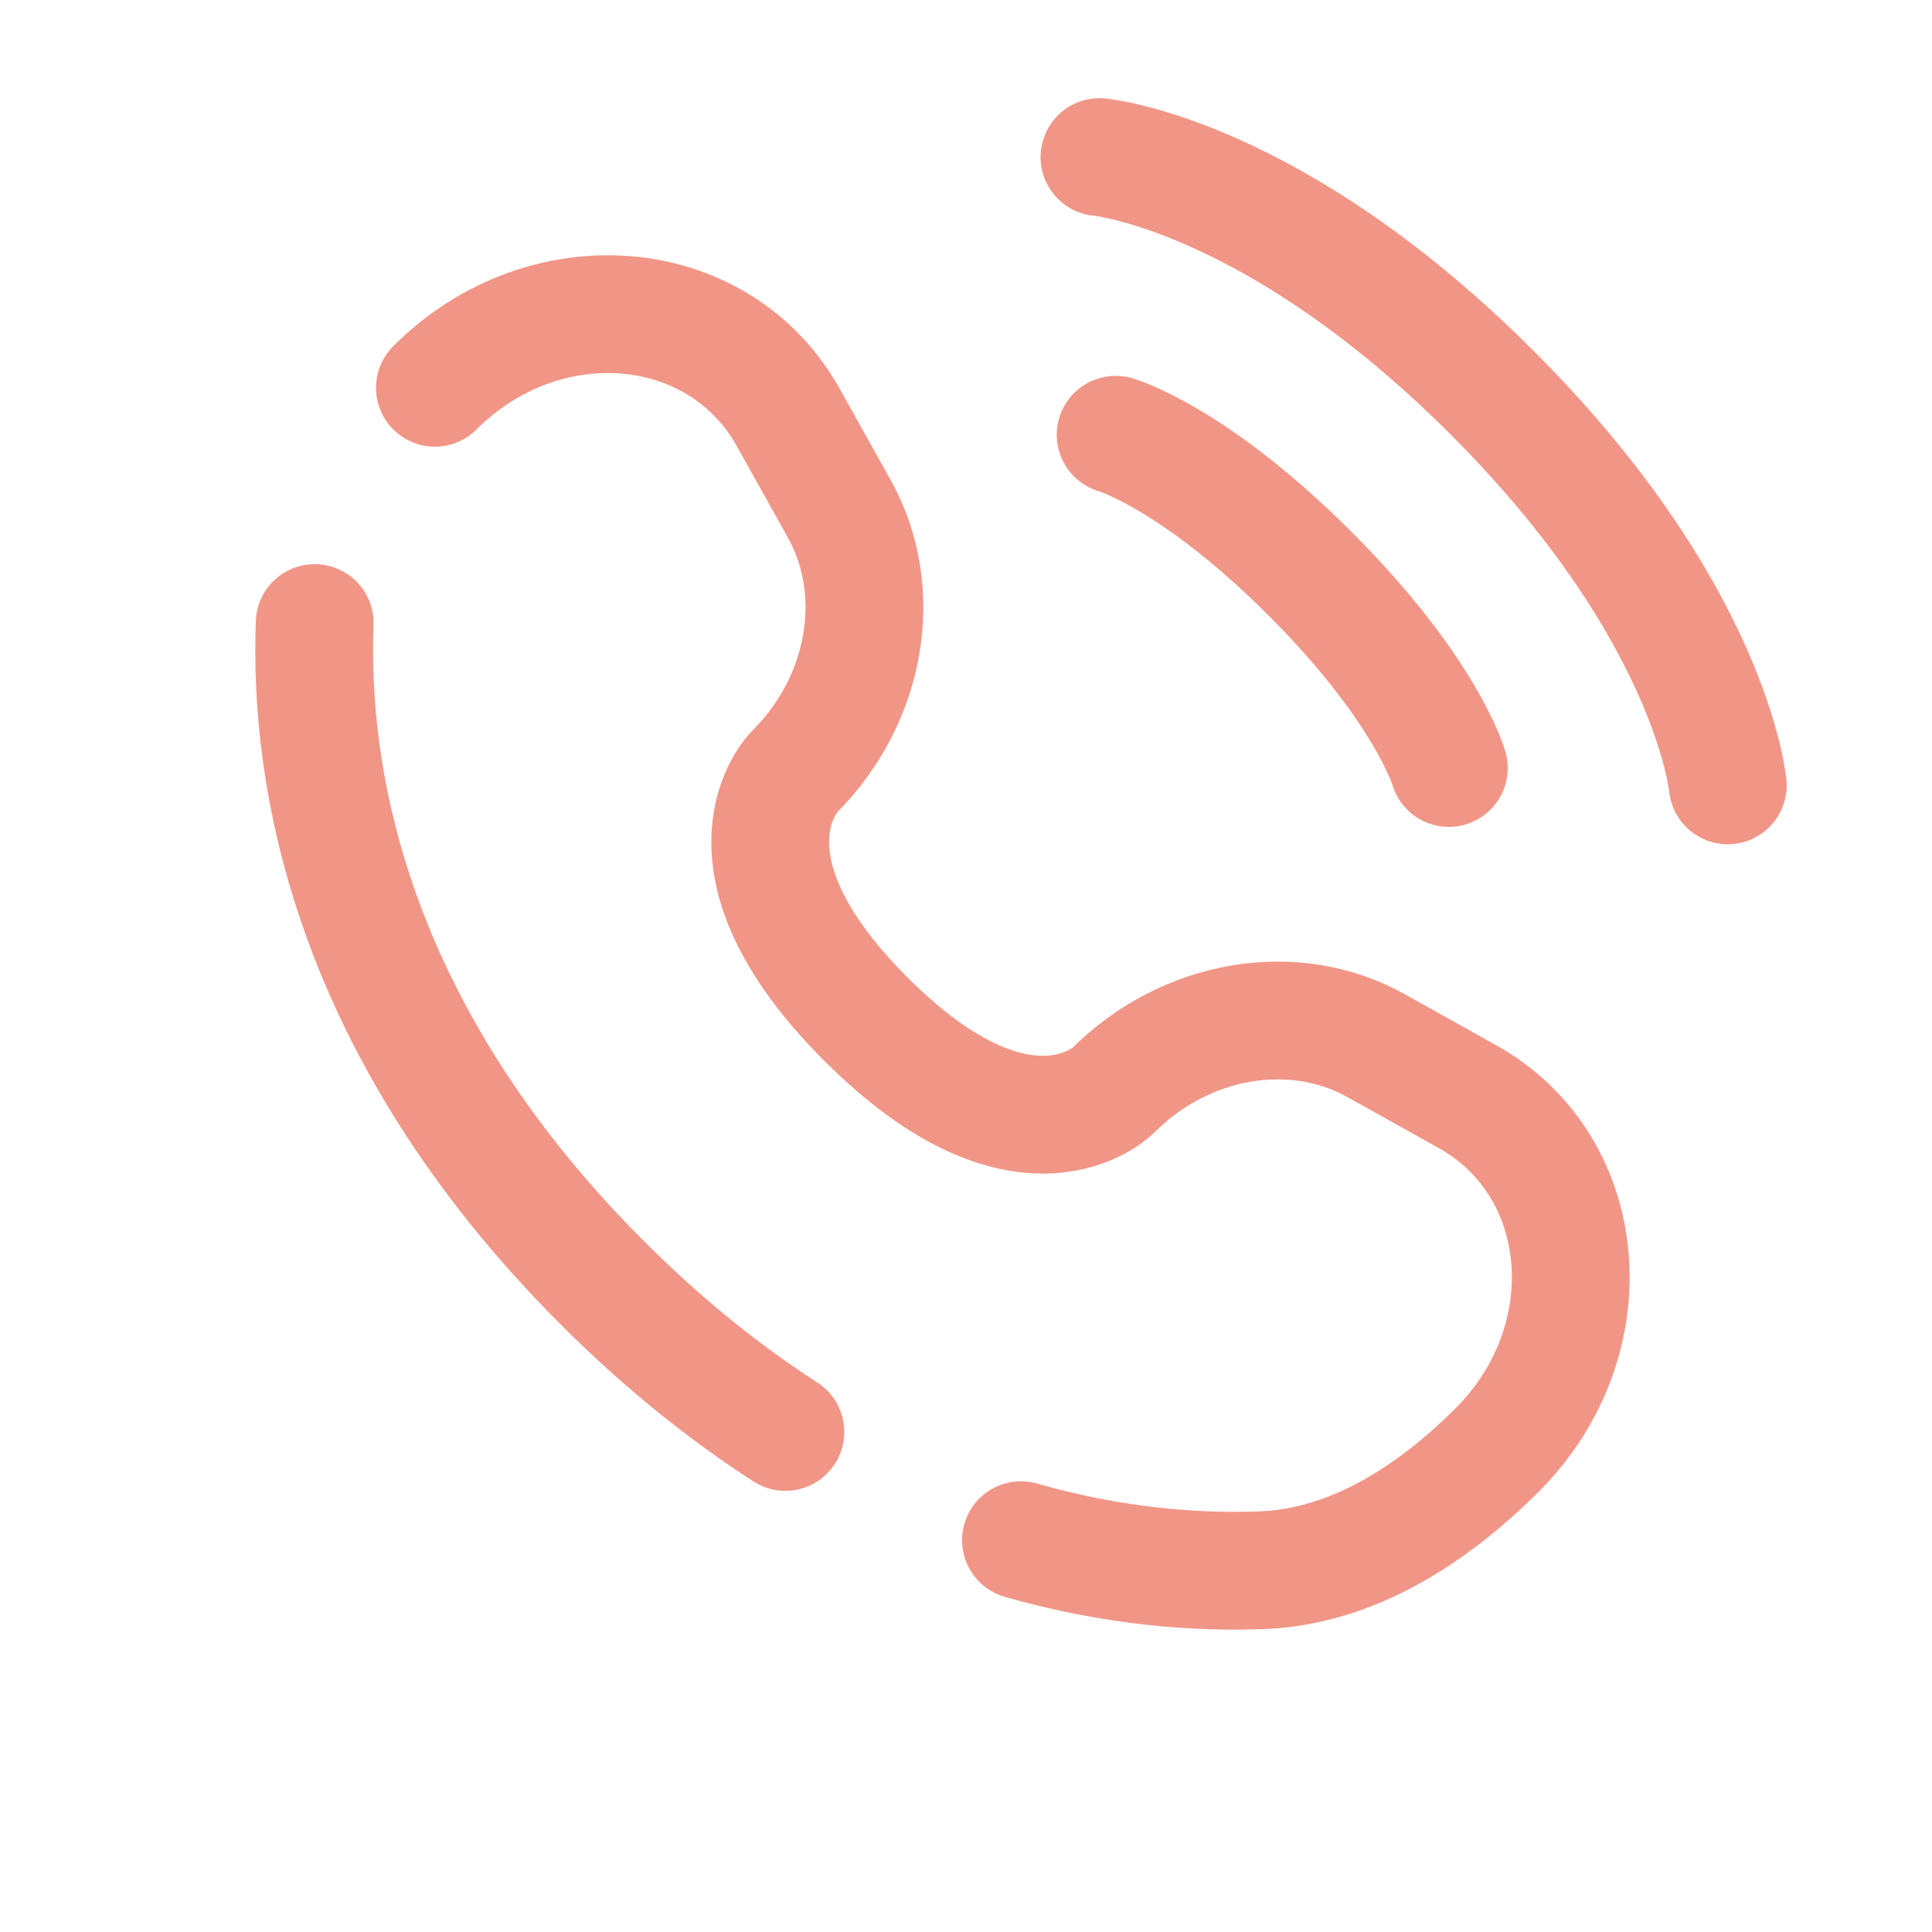
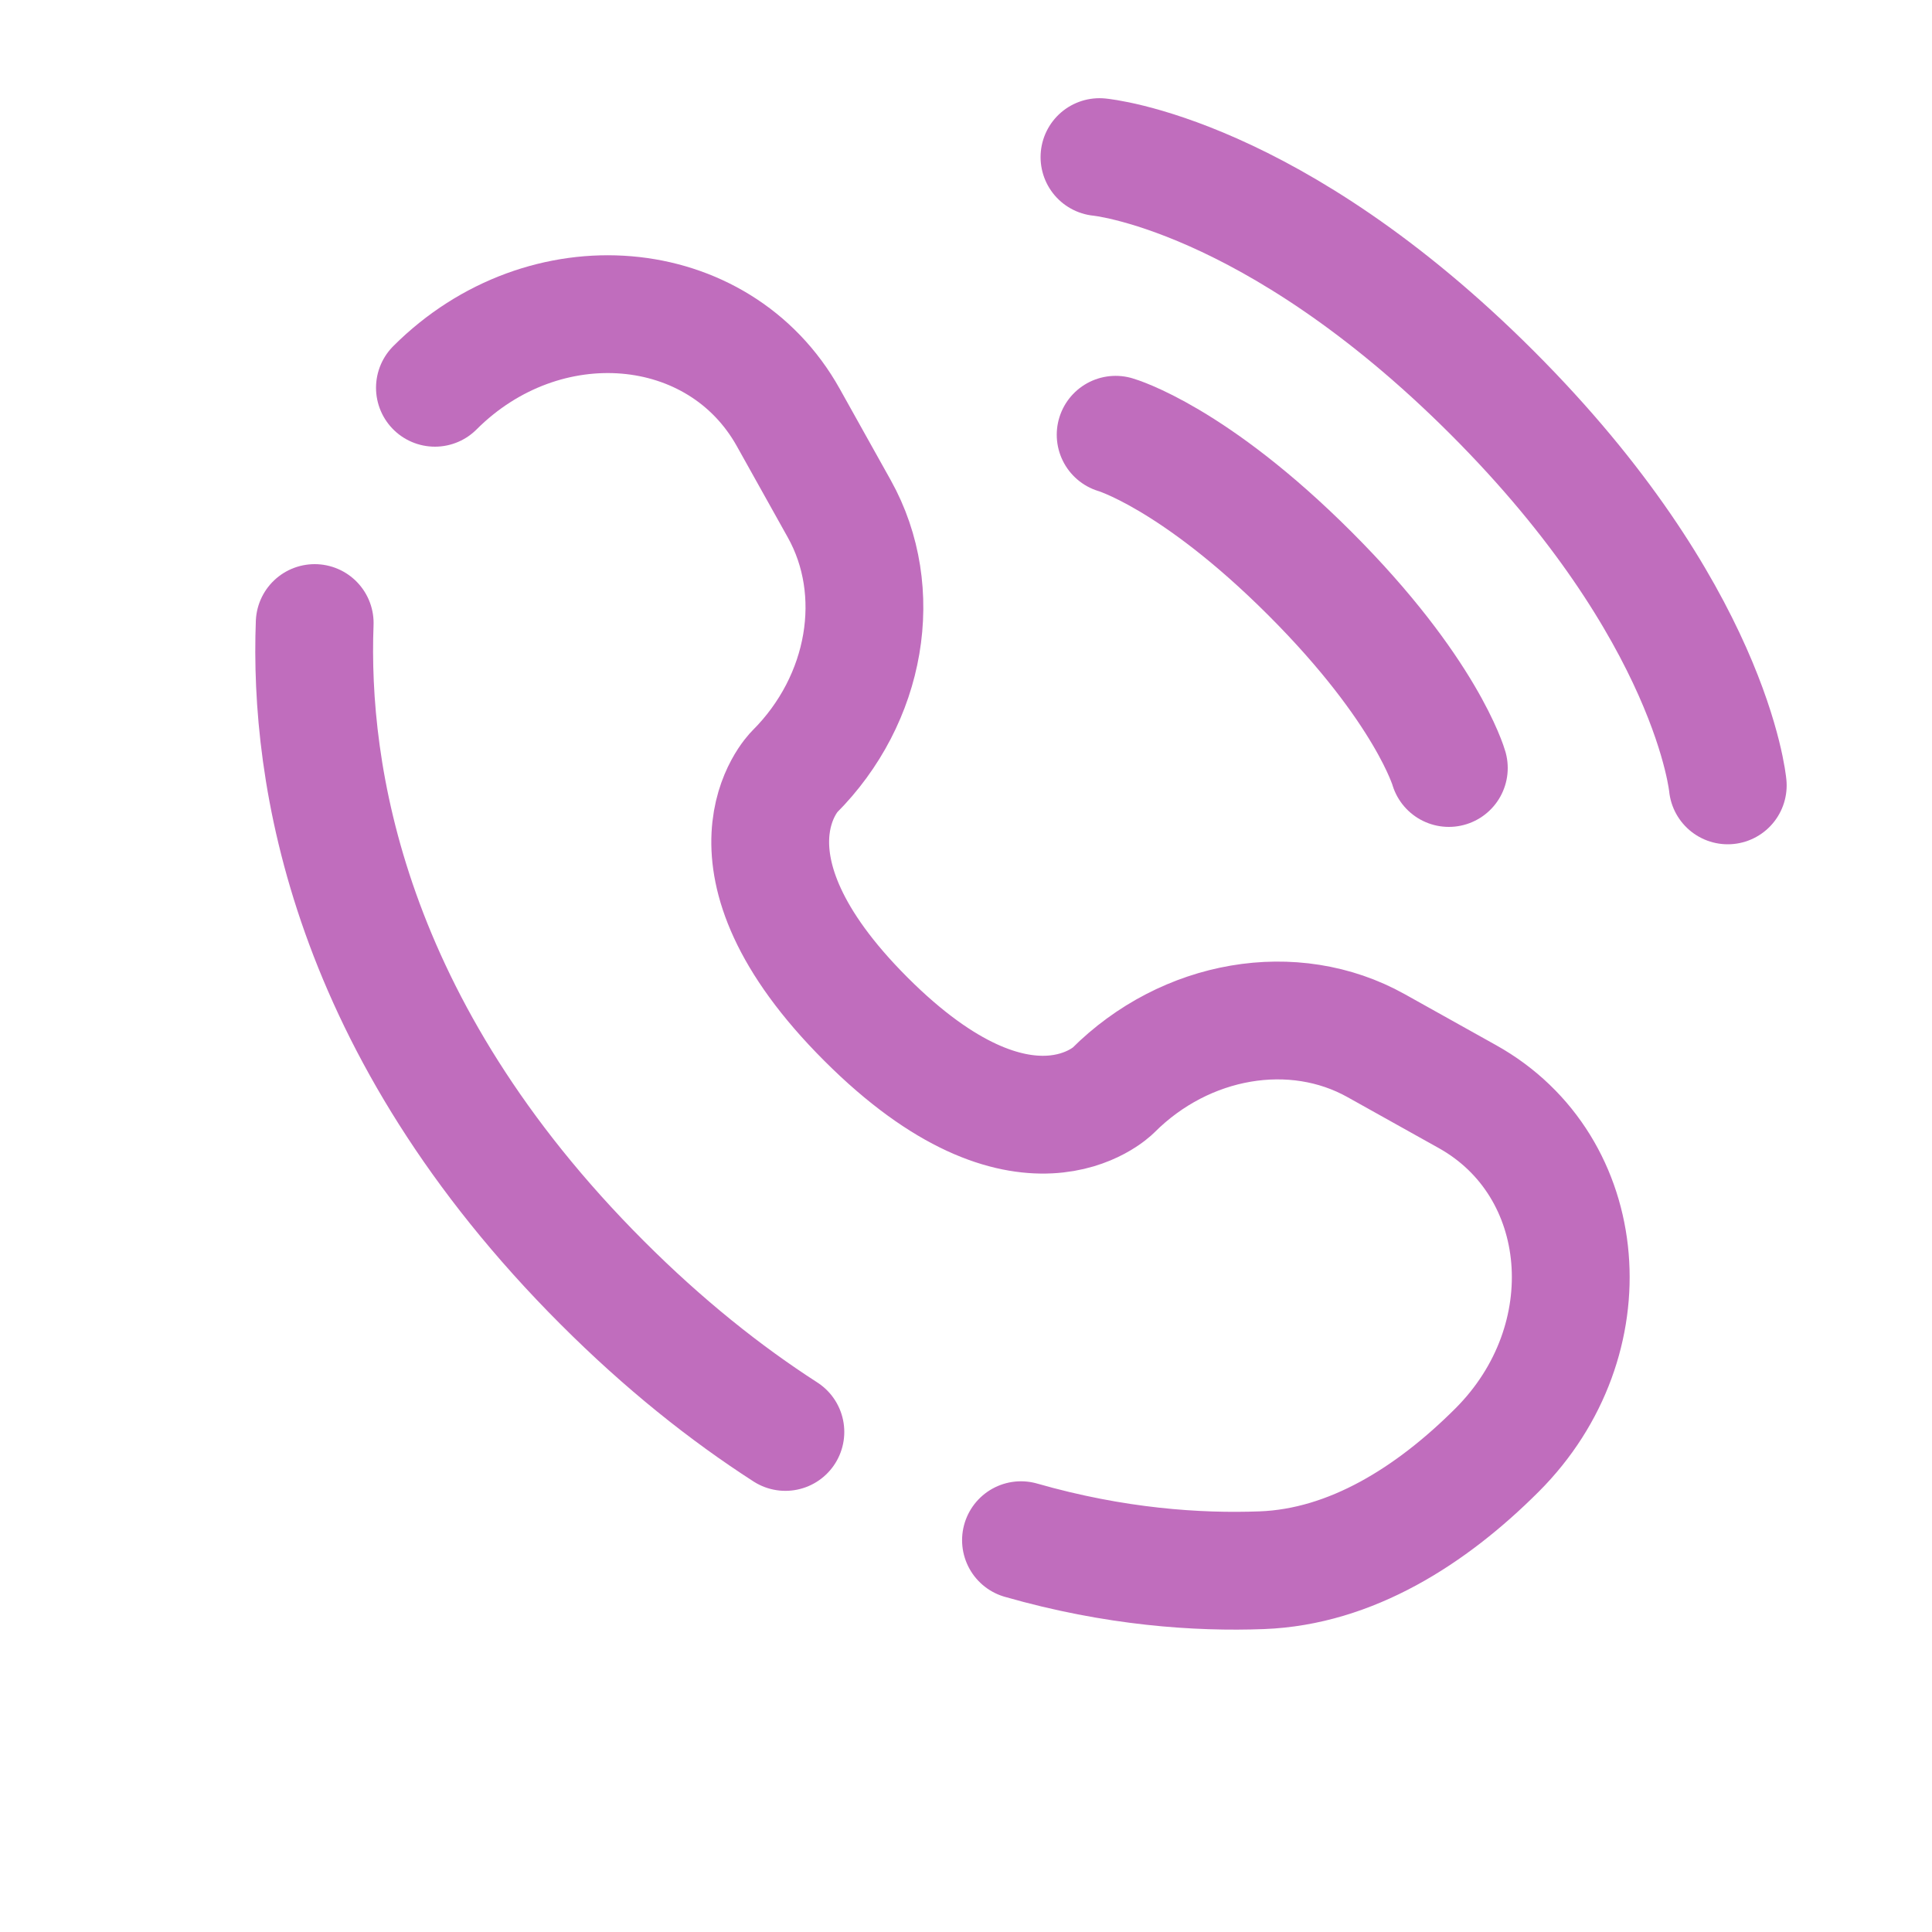
<svg xmlns="http://www.w3.org/2000/svg" width="35" height="35" viewBox="0 0 35 35" fill="none">
-   <path d="M19.918 2.846C19.918 2.846 23.048 3.13 27.032 7.114C31.016 11.098 31.3 14.228 31.3 14.228" stroke="#F19687" stroke-width="2.134" stroke-linecap="round" />
-   <path d="M20.211 7.876C20.211 7.876 21.619 8.279 23.732 10.392C25.845 12.504 26.247 13.913 26.247 13.913" stroke="#F19687" stroke-width="2.134" stroke-linecap="round" />
-   <path d="M5.701 11.287C5.598 14.002 6.285 18.613 10.91 23.237C12.025 24.353 13.14 25.24 14.228 25.941M7.879 7.025C9.861 5.043 13.023 5.309 14.281 7.564L15.205 9.219C16.038 10.712 15.704 12.671 14.391 13.983C14.391 13.983 12.799 15.575 15.686 18.462C18.571 21.347 20.164 19.756 20.164 19.756C21.477 18.443 23.435 18.109 24.928 18.942L26.583 19.866C28.838 21.124 29.104 24.286 27.122 26.268C25.931 27.459 24.473 28.385 22.86 28.446C21.702 28.49 20.198 28.39 18.496 27.902" stroke="#F19687" stroke-width="2.134" stroke-linecap="round" />
+   <path d="M19.918 2.846C19.918 2.846 23.048 3.13 27.032 7.114C31.016 11.098 31.3 14.228 31.3 14.228" stroke="#c06dbd" stroke-width="2.134" stroke-linecap="round" />
+   <path d="M20.211 7.876C20.211 7.876 21.619 8.279 23.732 10.392C25.845 12.504 26.247 13.913 26.247 13.913" stroke="#c06dbd" stroke-width="2.134" stroke-linecap="round" />
+   <path d="M5.701 11.287C5.598 14.002 6.285 18.613 10.91 23.237C12.025 24.353 13.14 25.24 14.228 25.941M7.879 7.025C9.861 5.043 13.023 5.309 14.281 7.564L15.205 9.219C16.038 10.712 15.704 12.671 14.391 13.983C14.391 13.983 12.799 15.575 15.686 18.462C18.571 21.347 20.164 19.756 20.164 19.756C21.477 18.443 23.435 18.109 24.928 18.942L26.583 19.866C28.838 21.124 29.104 24.286 27.122 26.268C25.931 27.459 24.473 28.385 22.86 28.446C21.702 28.49 20.198 28.39 18.496 27.902" stroke="#c06dbd" stroke-width="2.134" stroke-linecap="round" />
</svg>
